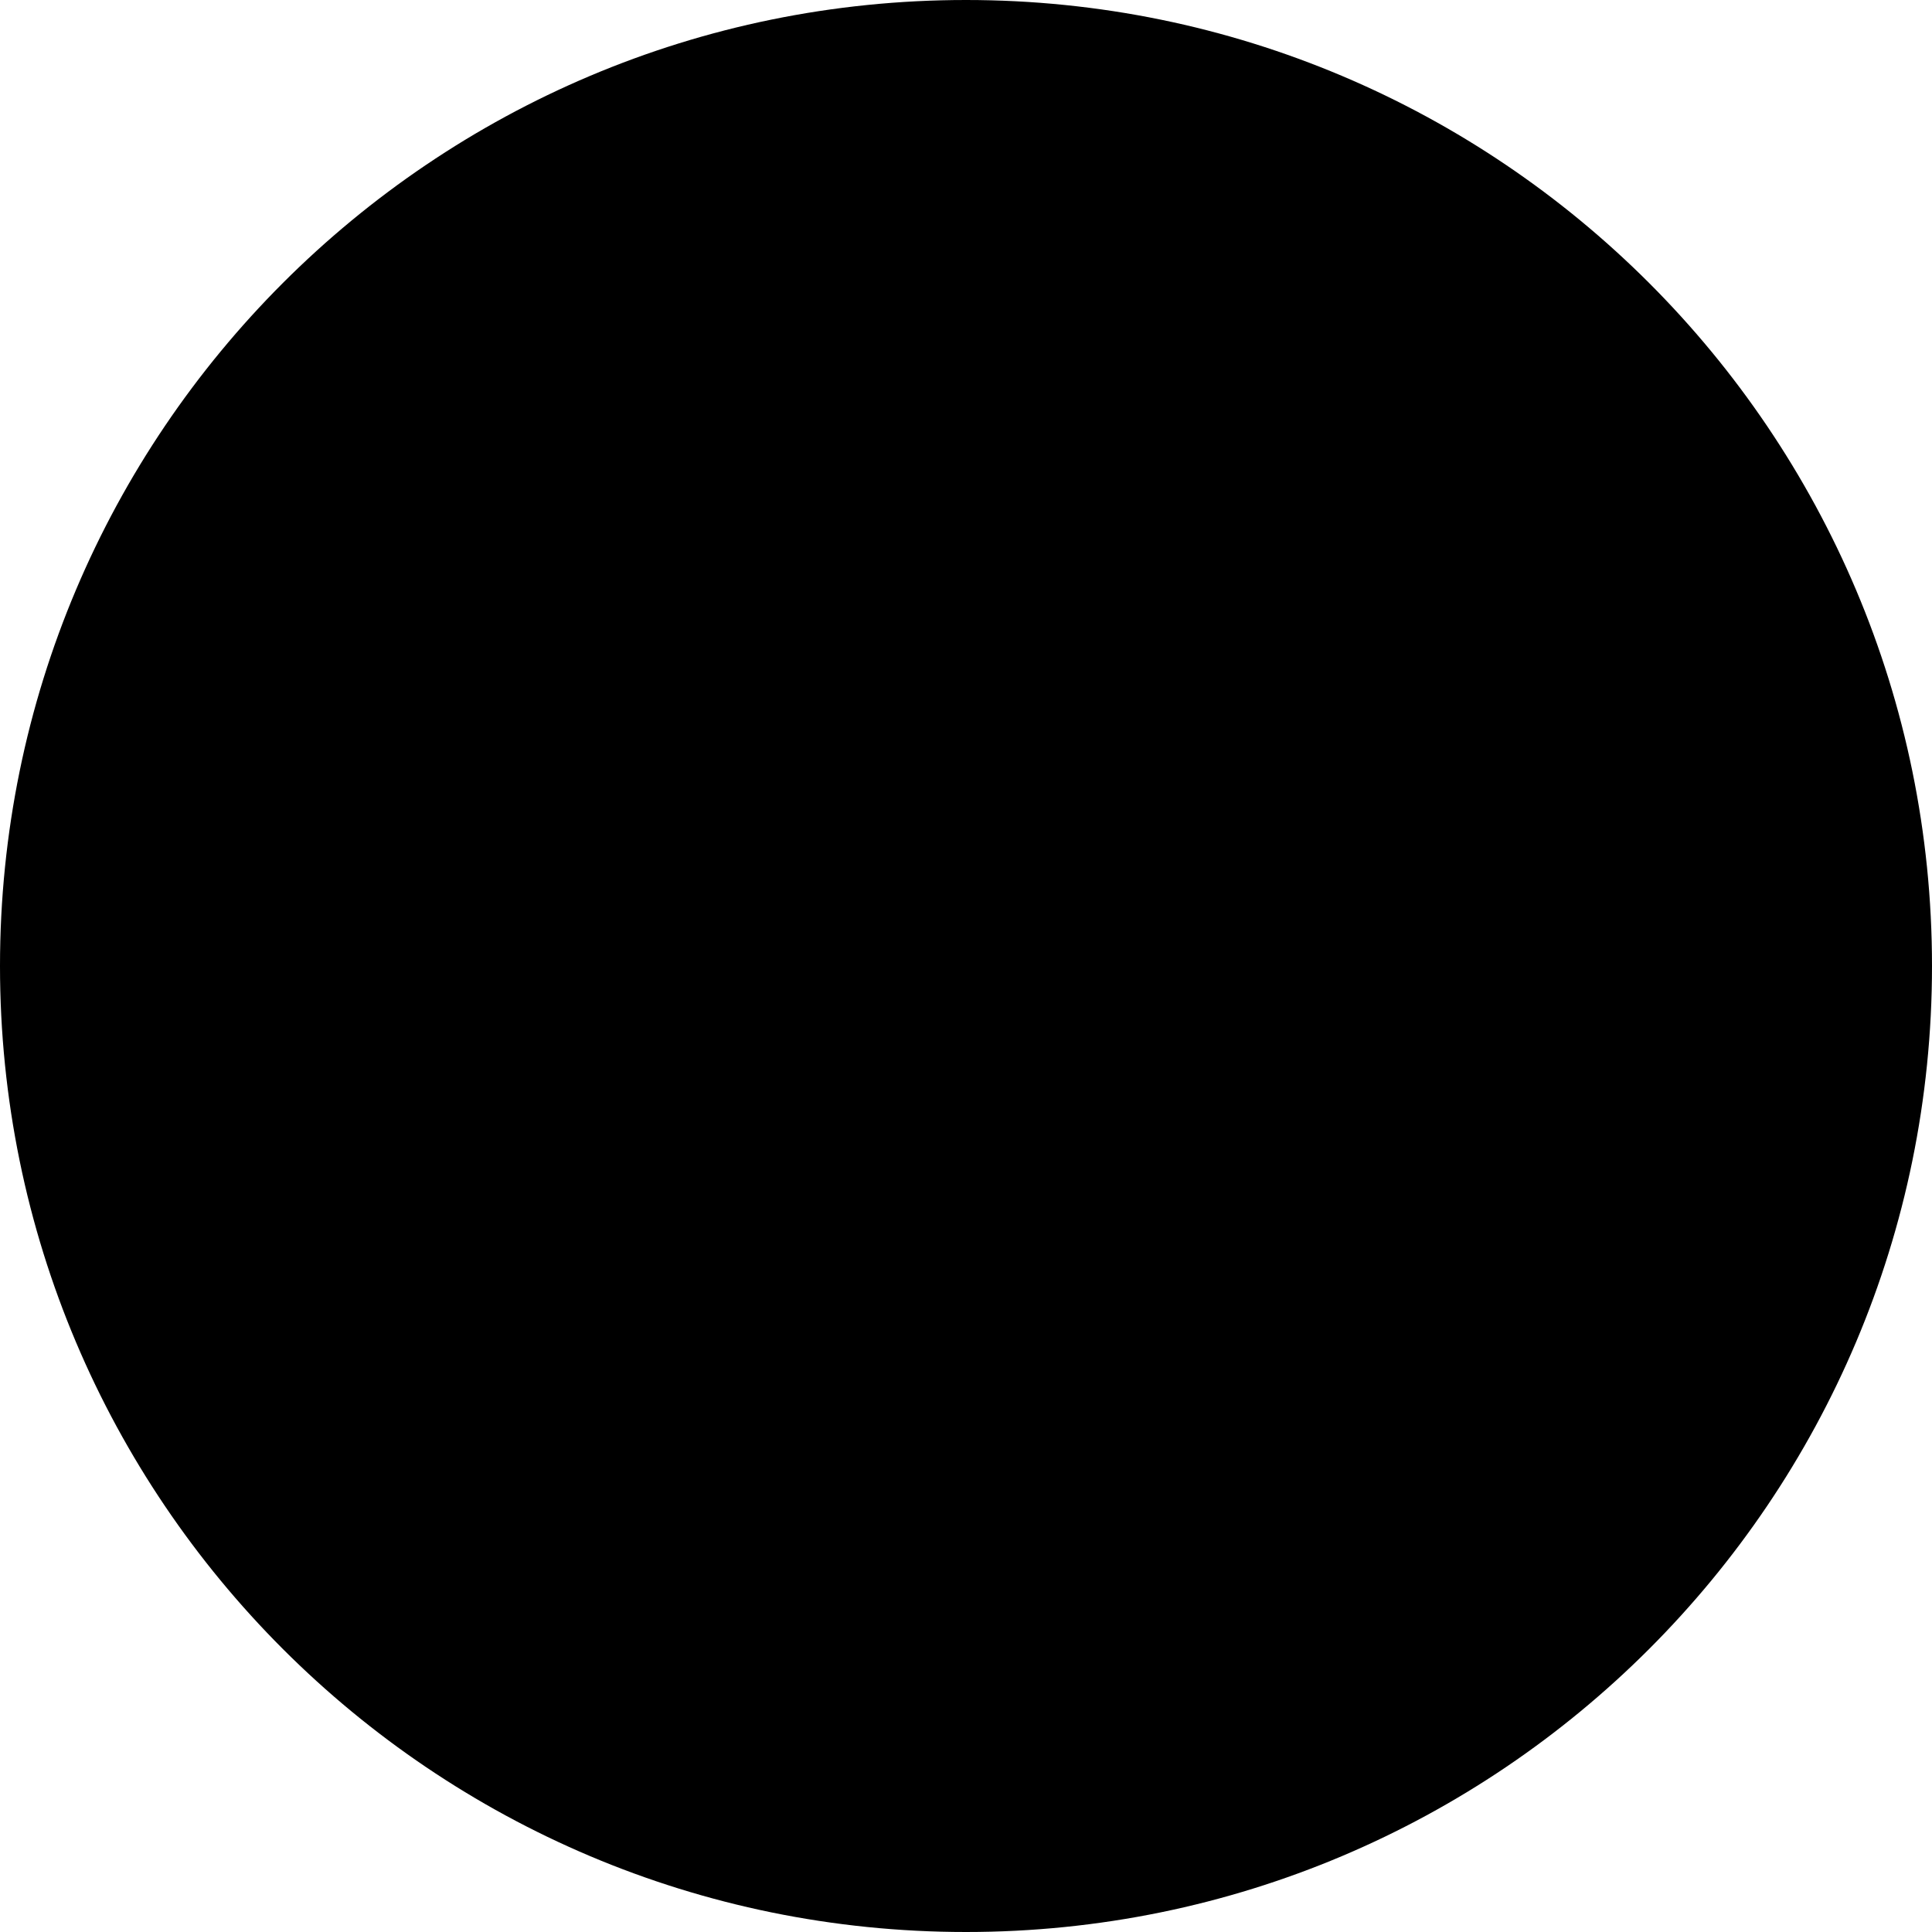
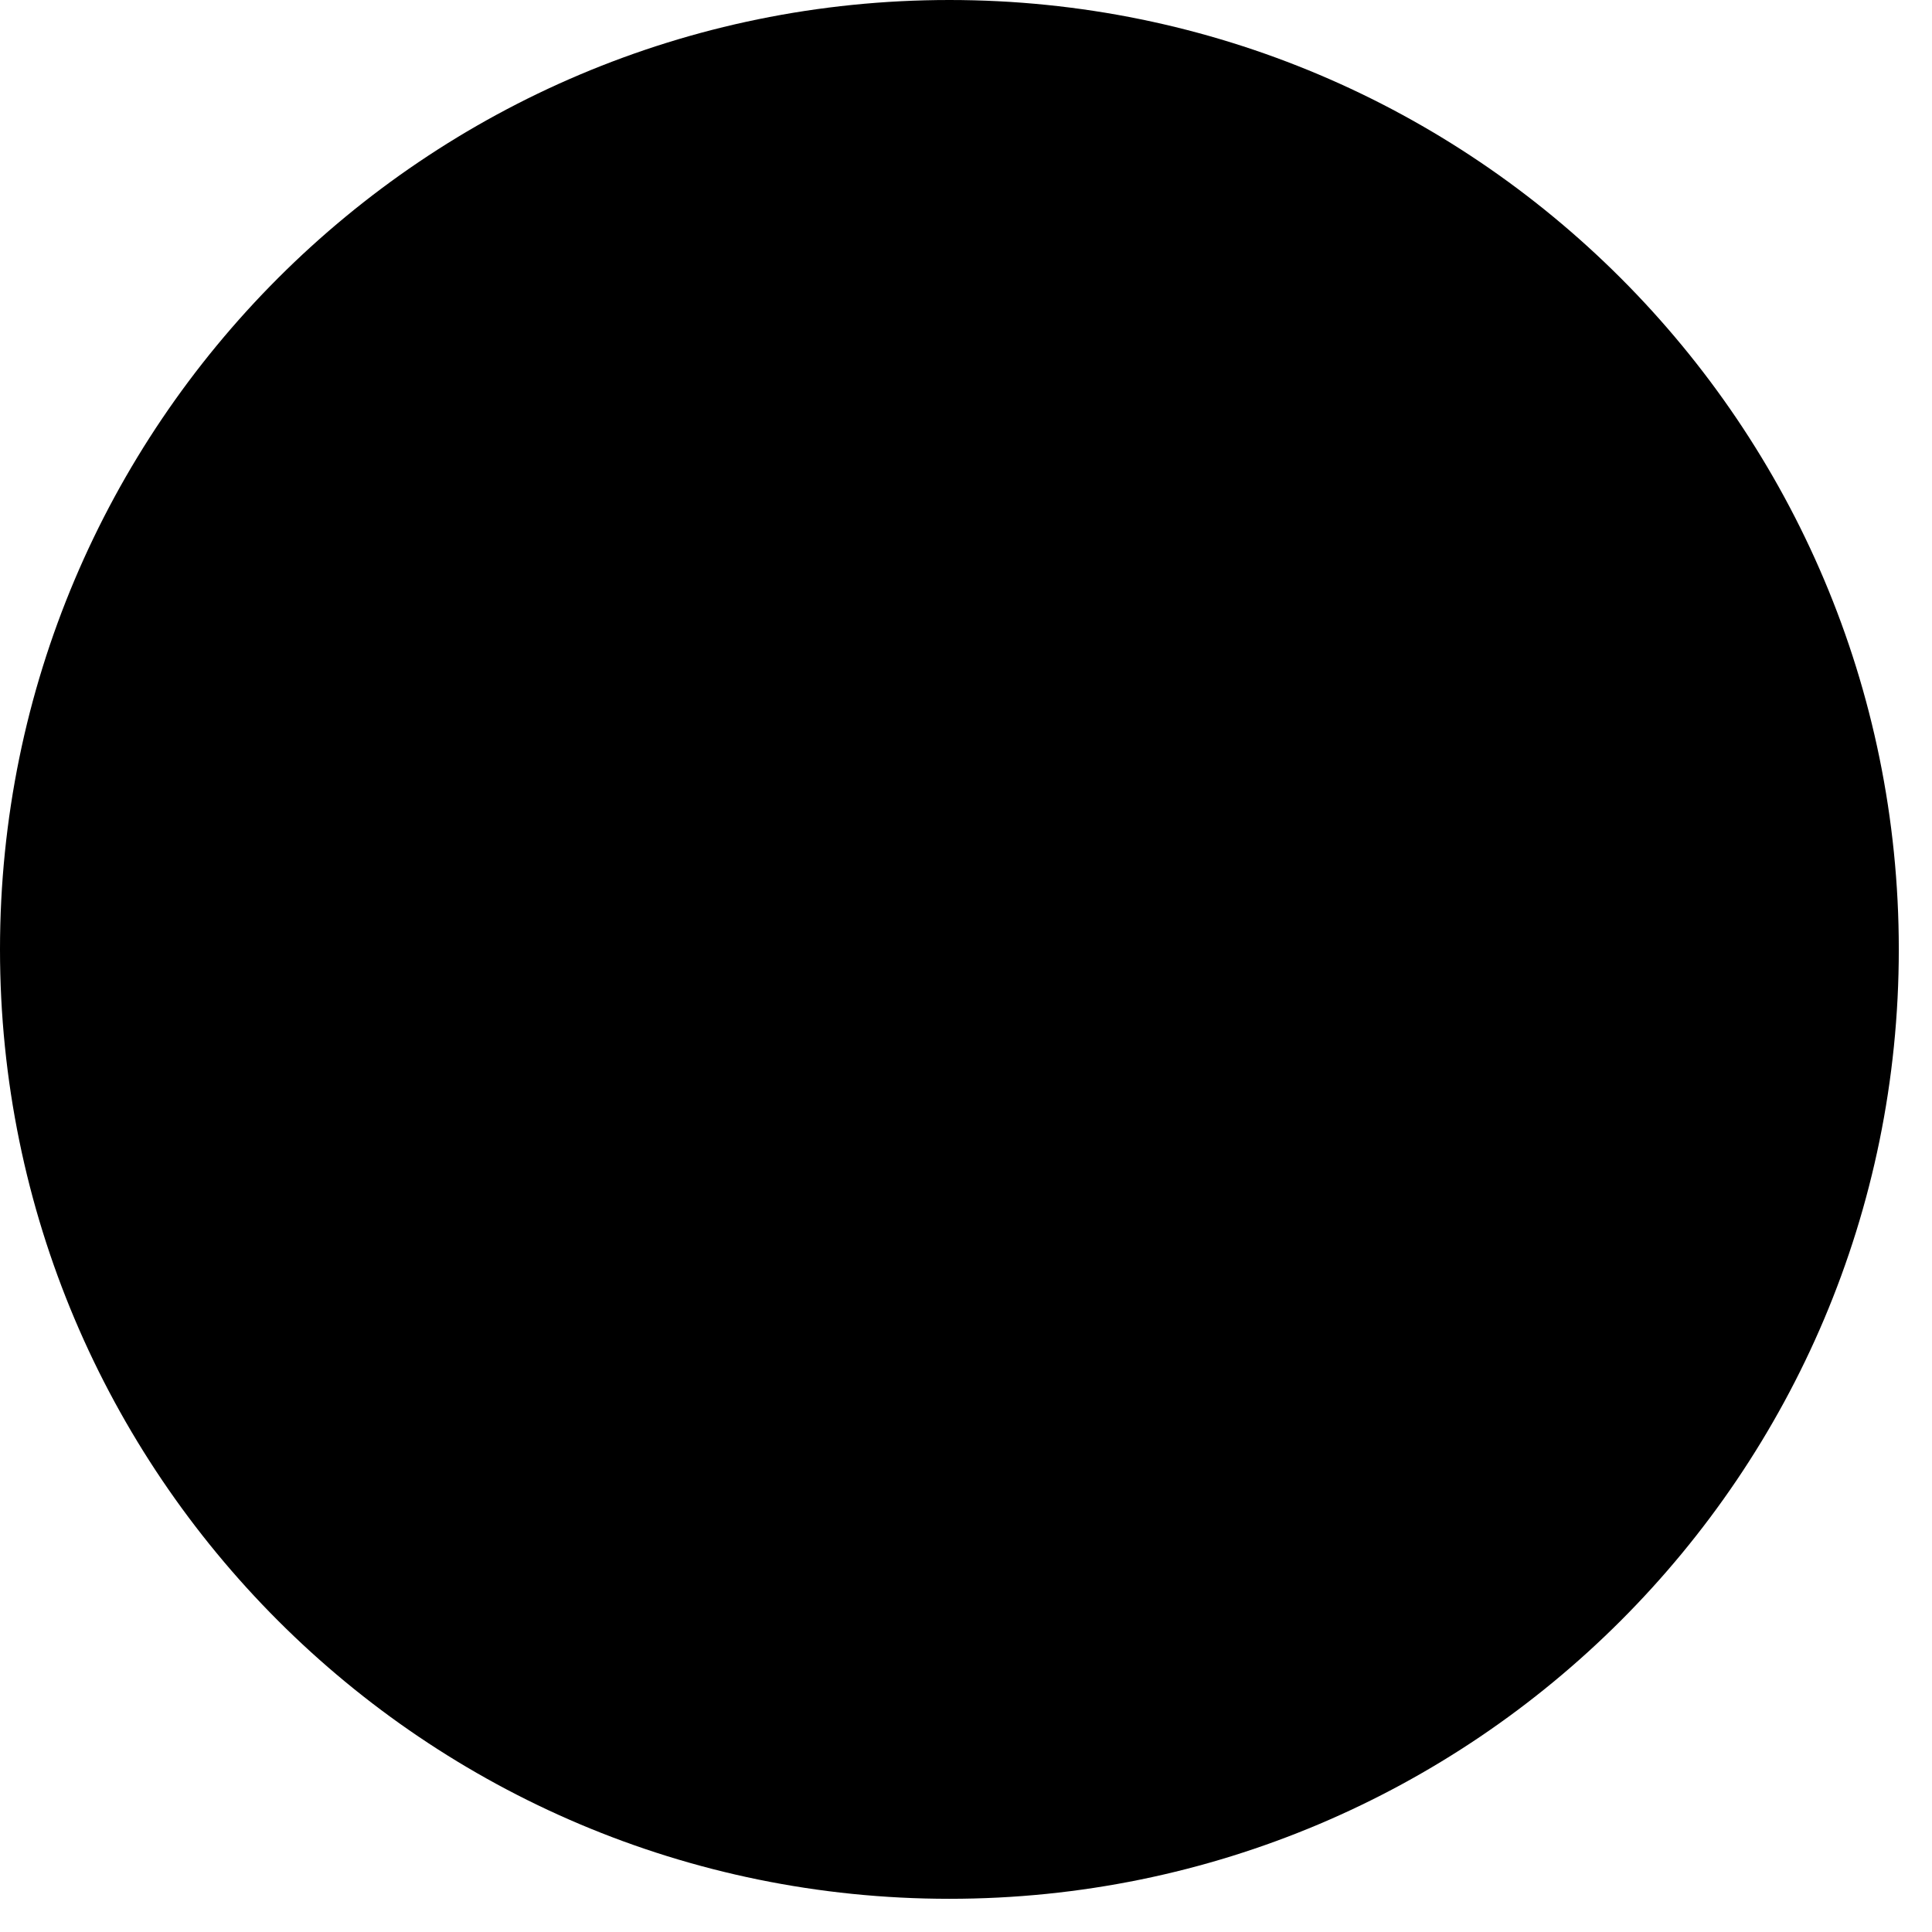
- <svg xmlns="http://www.w3.org/2000/svg" version="1.1" id="Layer_1" x="0px" y="0px" width="48.158px" height="48.158px" viewBox="0 0 48.158 48.158" style="enable-background:new 0 0 48.158 48.158;" xml:space="preserve">
+ <svg xmlns="http://www.w3.org/2000/svg" version="1.1" id="Layer_1" x="0px" y="0px" width="49px" height="49px" viewBox="0 0 49 49 " style="enable-background:new 0 0 49 49;" xml:space="preserve">
  <circle style="stroke:none" cx="24.079" cy="24.079" r="24.079" />
</svg>
